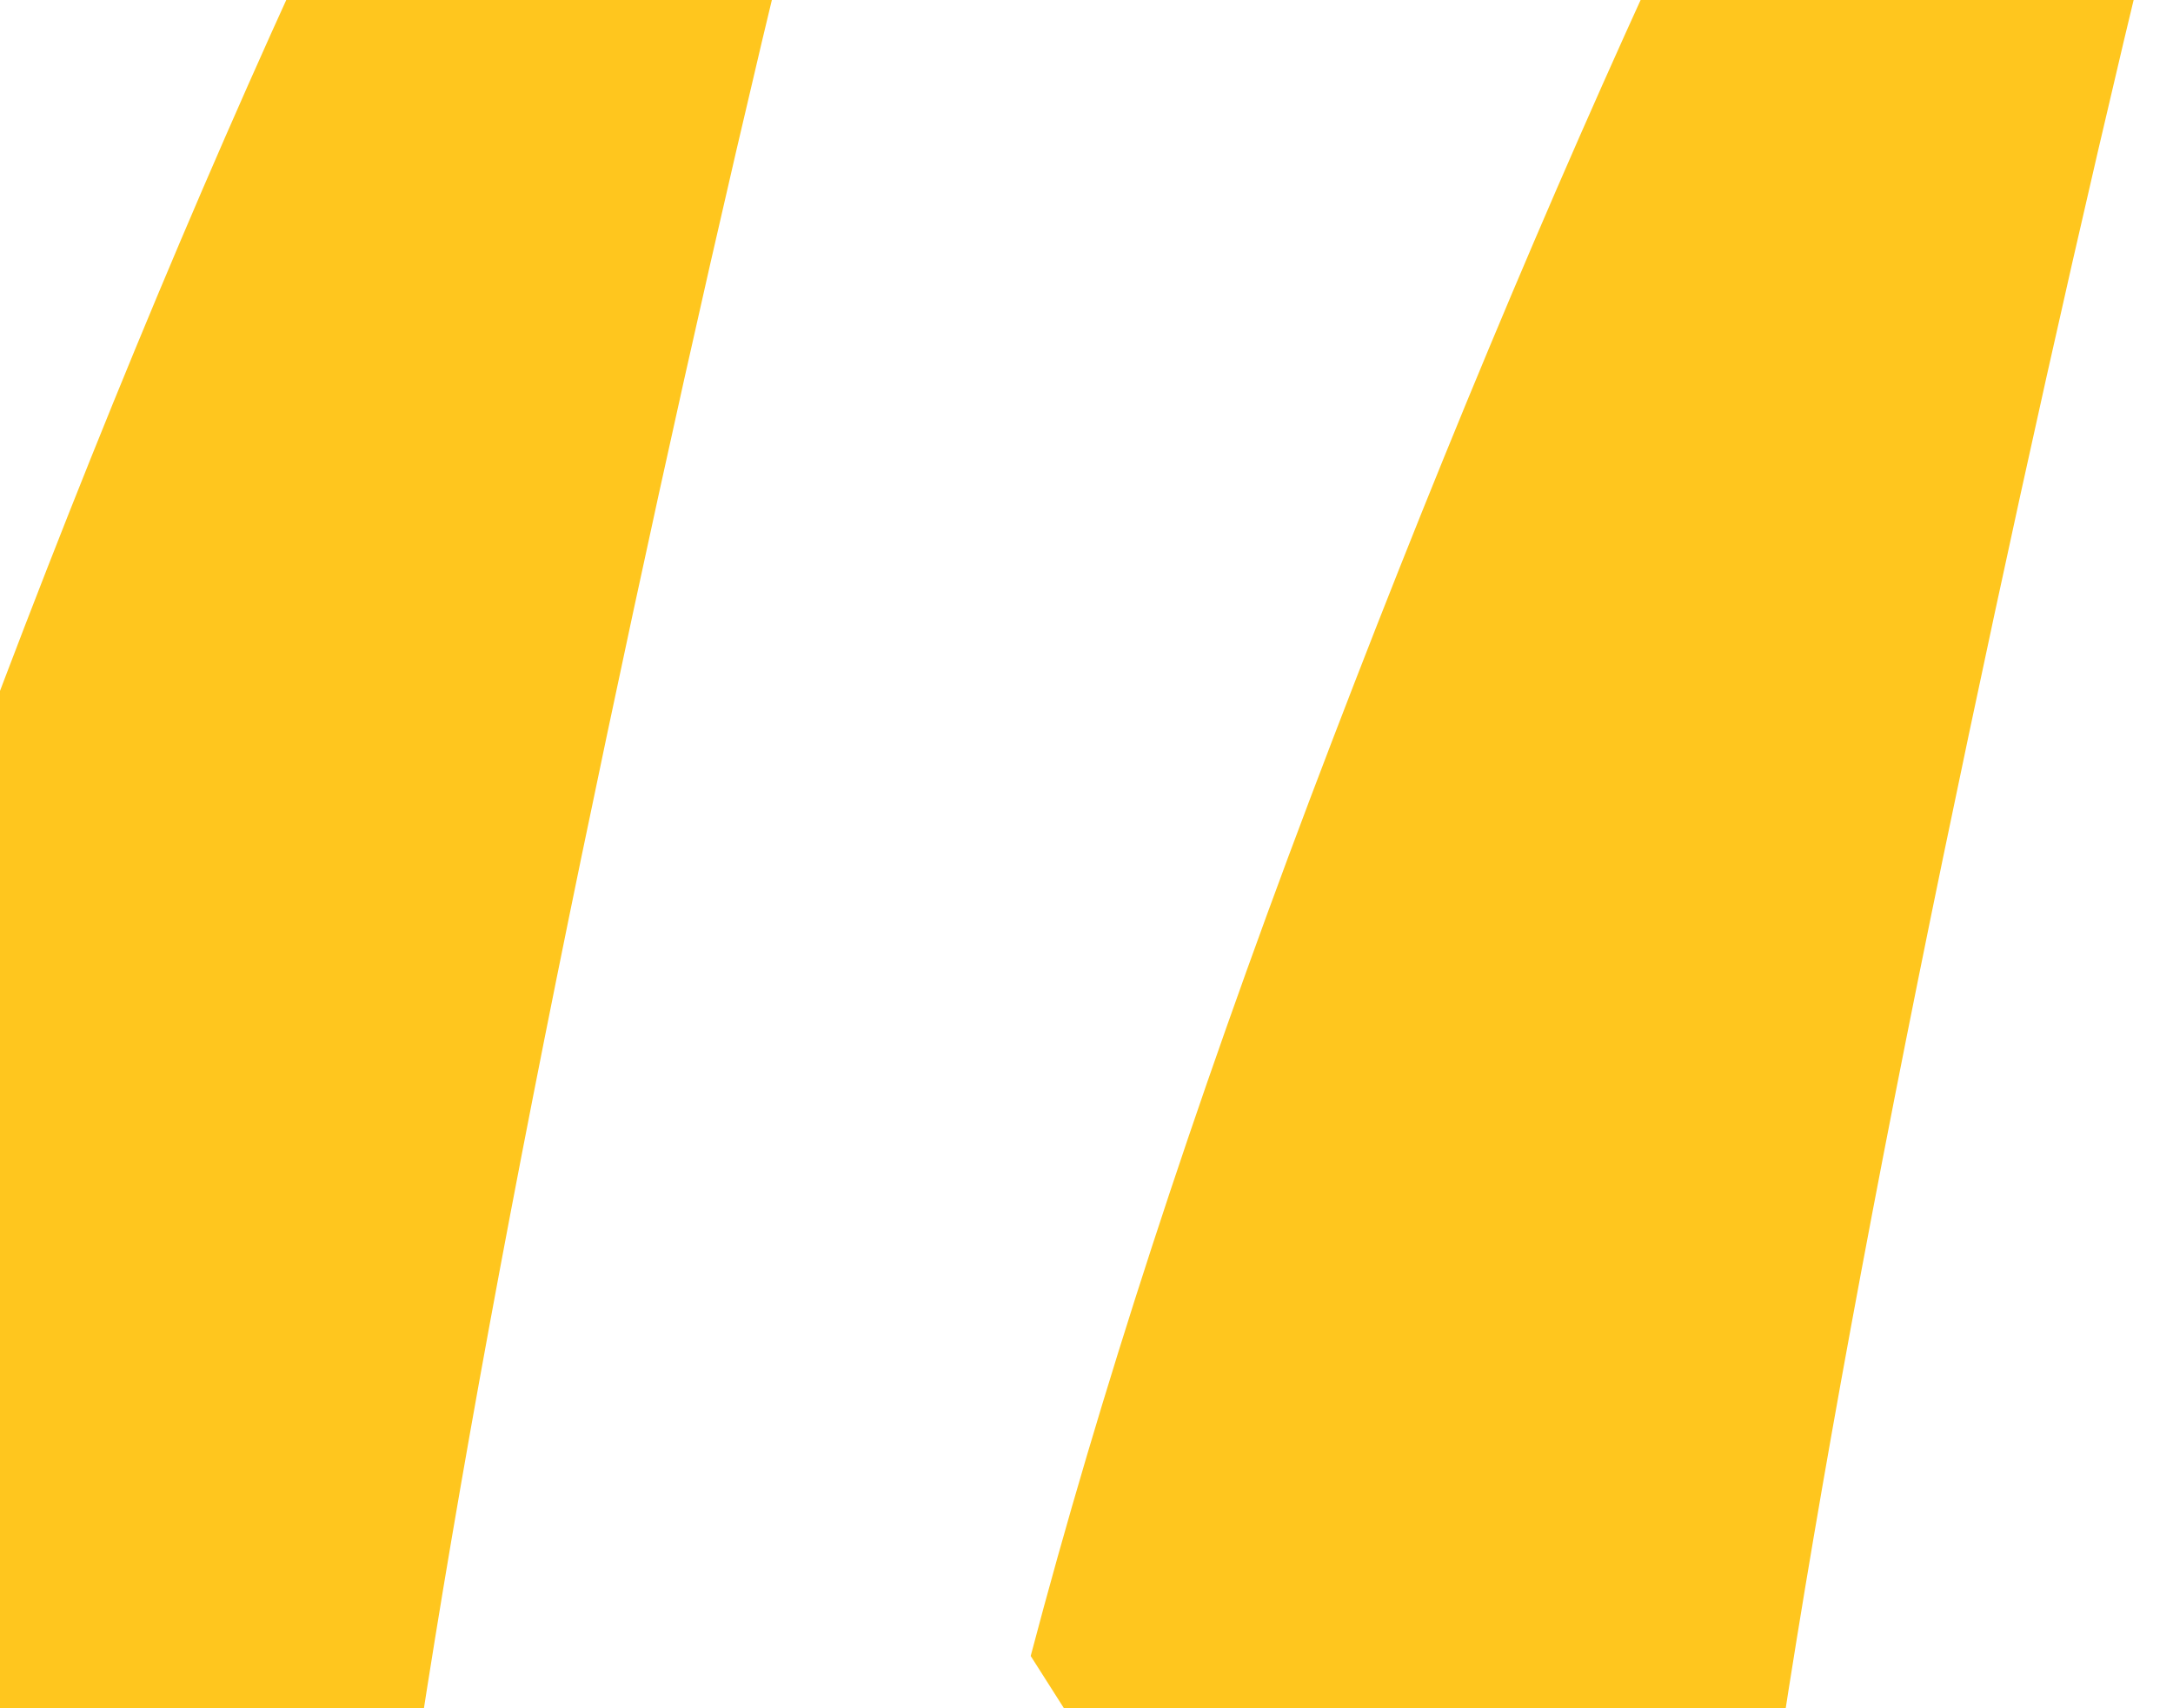
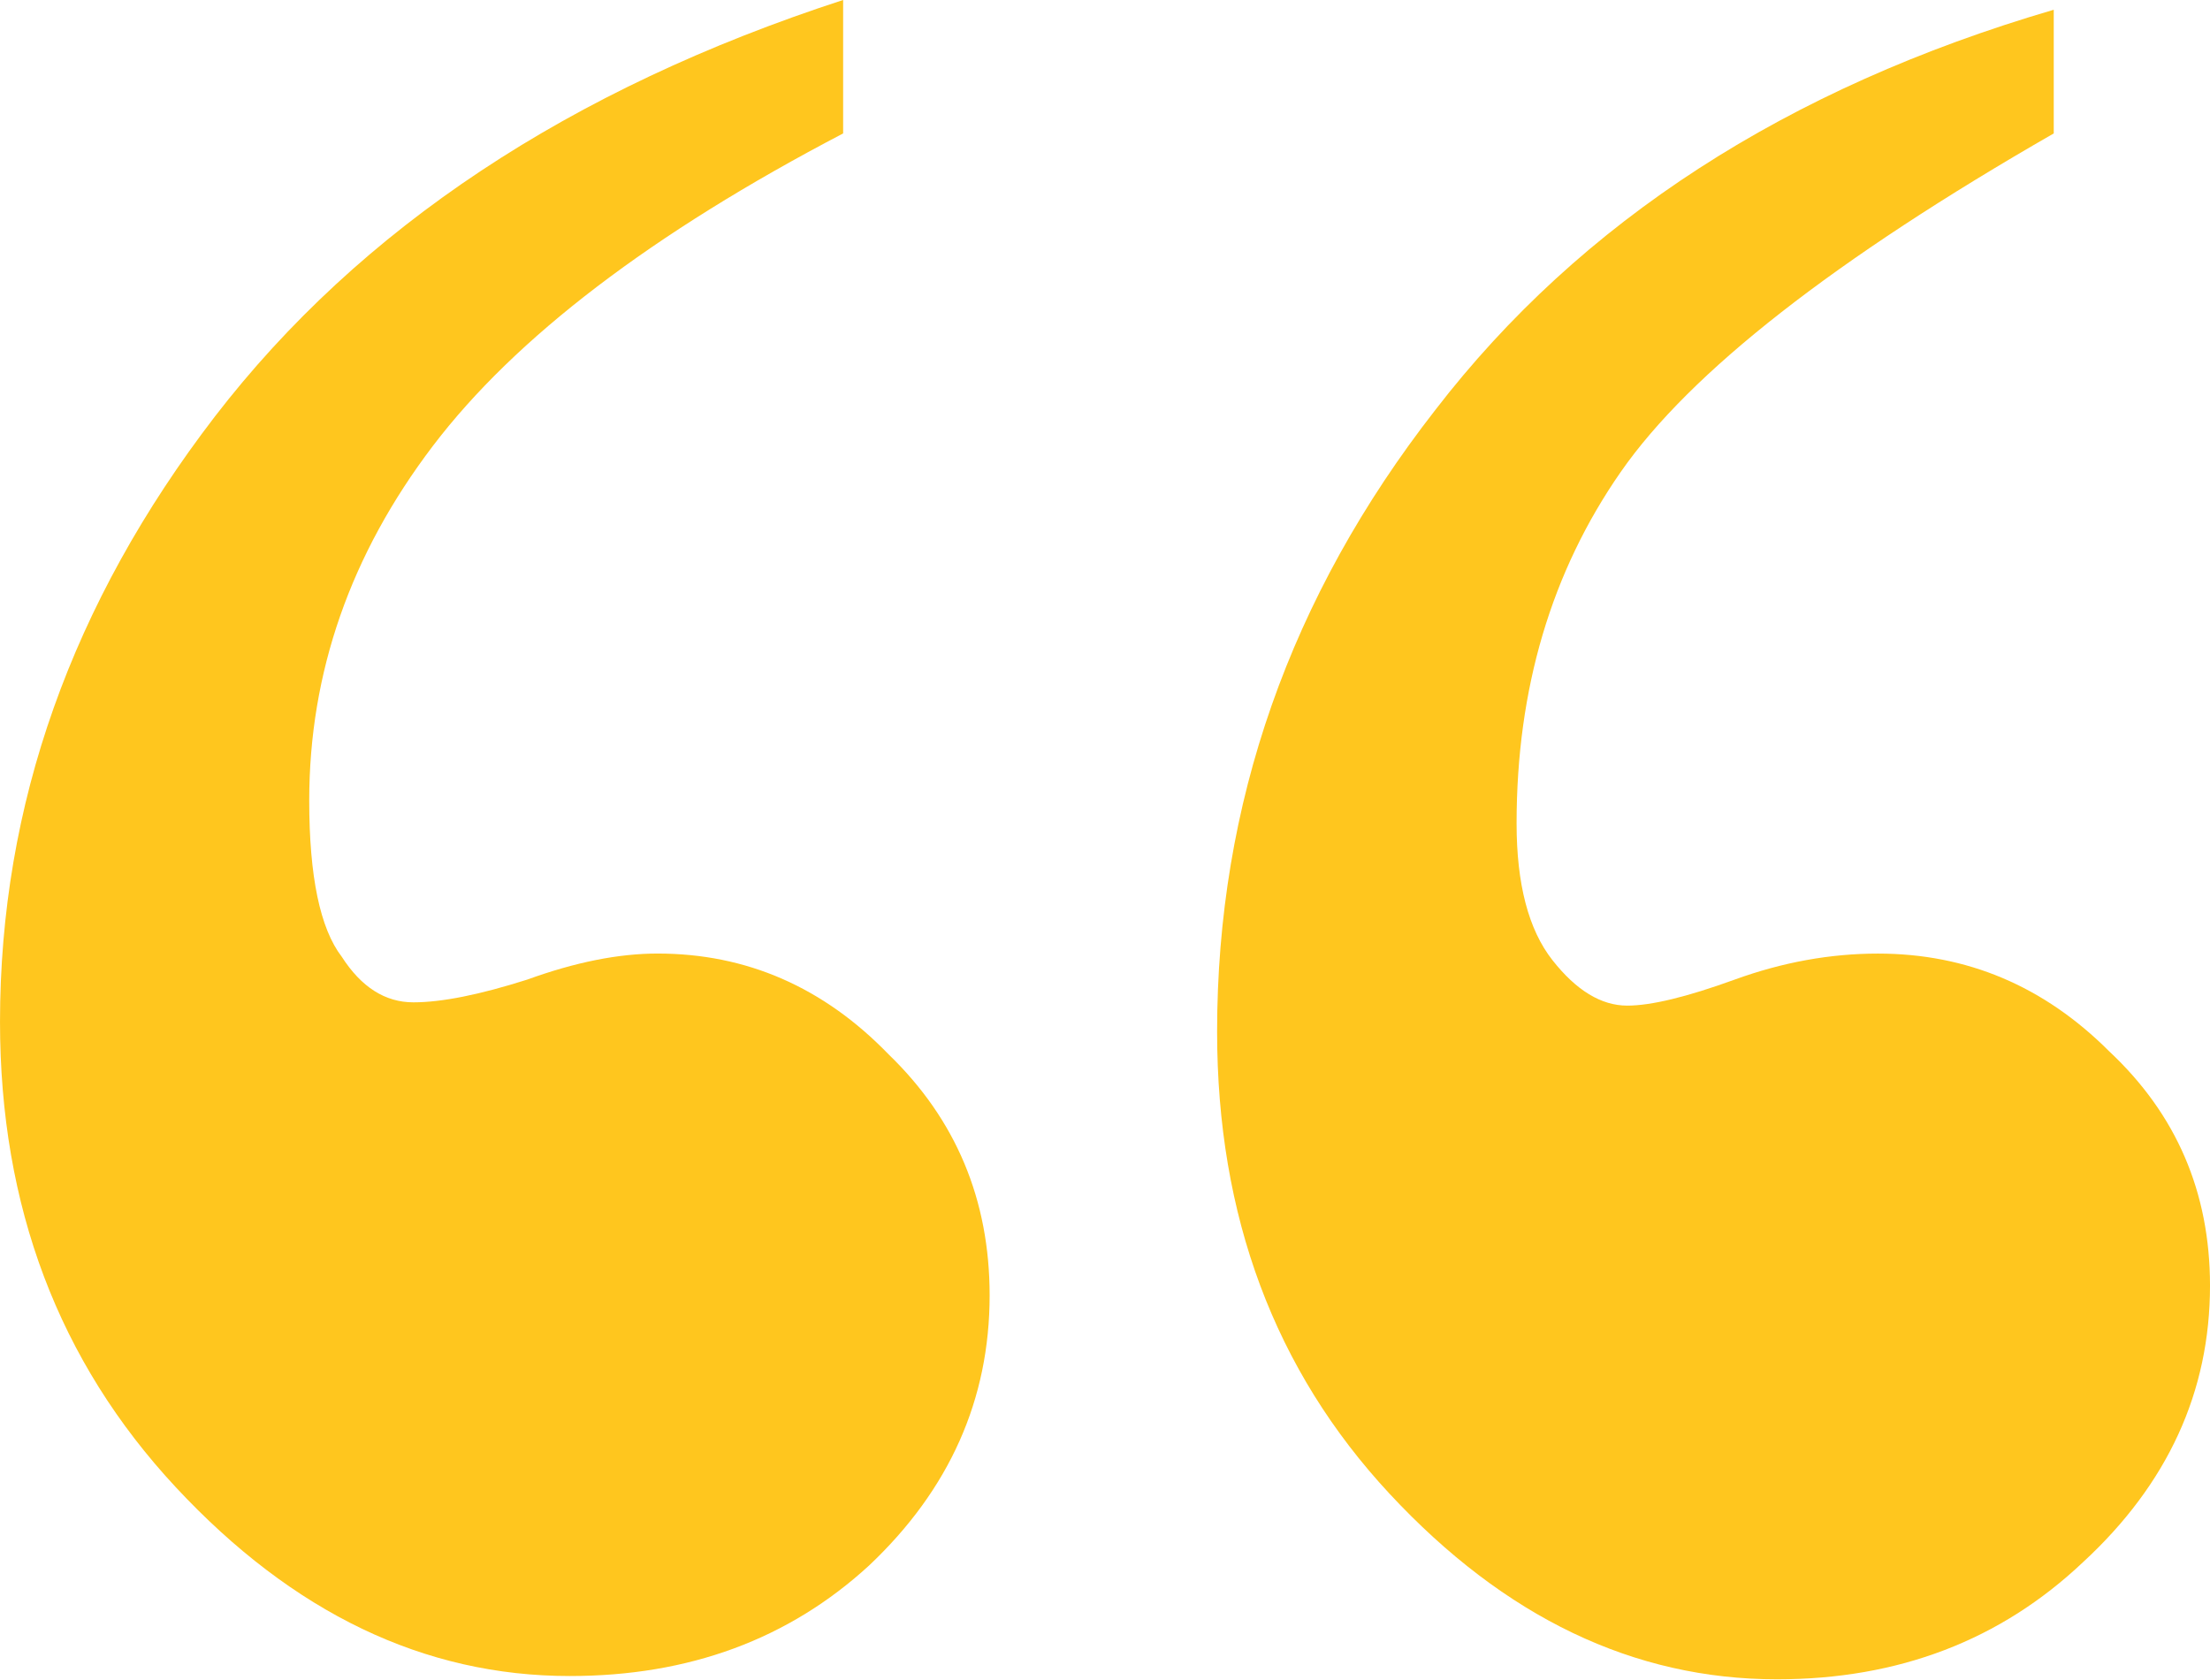
- <svg xmlns="http://www.w3.org/2000/svg" width="22.088mm" height="17.359mm" viewBox="0 0 78.265 61.508" id="svg4303" version="1.1">
+ <svg xmlns="http://www.w3.org/2000/svg" width="56.555" height="42.986" viewBox="0 0 56.555 42.986" id="svg4303" version="1.1">
  <defs id="defs4305" />
-   <g id="layer1" transform="translate(-284.0883,-146.7952)">
-     <text xml:space="preserve" style="font-style:normal;font-variant:normal;font-weight:bold;font-stretch:normal;font-size:265.122px;line-height:125%;font-family:Junction;-inkscape-font-specification:'Junction, Bold';text-align:start;letter-spacing:0px;word-spacing:0px;writing-mode:lr-tb;text-anchor:start;fill:#ffc61e;fill-opacity:1;stroke:none;stroke-width:1px;stroke-linecap:butt;stroke-linejoin:miter;stroke-opacity:1" x="269.507" y="333.706" id="text4851">
-       <tspan id="tspan4853" x="269.507" y="333.706" style="font-style:normal;font-variant:normal;font-weight:normal;font-stretch:normal;font-size:265.122px;line-height:125%;font-family:'Adobe Garamond Pro';-inkscape-font-specification:'Adobe Garamond Pro, Normal';text-align:start;writing-mode:lr-tb;text-anchor:start;fill:#ffc61e;fill-opacity:1">“</tspan>
-     </text>
+   <g id="layer1" transform="translate(-304.4807,-150.3713)">
+     <path style="font-size:170.612px;font-style:normal;font-variant:normal;font-weight:normal;font-stretch:normal;text-align:start;line-height:125%;letter-spacing:0px;word-spacing:0px;writing-mode:lr-tb;text-anchor:start;fill:#ffc61e;fill-opacity:1;stroke:none;font-family:Times New Roman;-inkscape-font-specification:'Times New Roman,'" d="m 326.057,150.371 0,3.416 c -4.887,2.555 -8.386,5.221 -10.497,7.997 -2.11,2.777 -3.166,5.804 -3.166,9.08 -1e-5,1.944 0.278,3.277 0.833,3.999 0.5,0.778 1.111,1.166 1.833,1.166 0.722,9e-5 1.694,-0.194 2.916,-0.583 1.222,-0.444 2.333,-0.666 3.332,-0.666 2.277,9e-5 4.249,0.861 5.915,2.583 1.722,1.666 2.582,3.721 2.583,6.165 -3e-5,2.666 -1.027,4.971 -3.082,6.914 -2.055,1.888 -4.61,2.833 -7.664,2.832 -3.721,7e-5 -7.081,-1.611 -10.08,-4.832 -2.999,-3.221 -4.499,-7.192 -4.499,-11.913 0,-5.554 1.833,-10.719 5.498,-15.495 3.721,-4.832 9.08,-8.386 16.078,-10.663" id="path2990" />
+     <path style="font-size:170.612px;font-style:normal;font-variant:normal;font-weight:normal;font-stretch:normal;text-align:start;line-height:125%;letter-spacing:0px;word-spacing:0px;writing-mode:lr-tb;text-anchor:start;fill:#ffc61e;fill-opacity:1;stroke:none;font-family:Times New Roman;-inkscape-font-specification:'Times New Roman,'" d="m 357.037,150.621 0,3.166 c -5.609,3.221 -9.303,6.109 -11.08,8.664 -1.777,2.555 -2.666,5.554 -2.666,8.997 -5e-5,1.555 0.305,2.721 0.916,3.499 0.611,0.778 1.25,1.166 1.916,1.166 0.611,9e-5 1.527,-0.222 2.749,-0.666 1.222,-0.444 2.444,-0.666 3.666,-0.666 2.277,9e-5 4.249,0.833 5.915,2.499 1.722,1.611 2.582,3.61 2.583,5.998 -7e-5,2.721 -1.083,5.082 -3.249,7.081 -2.111,1.999 -4.721,2.999 -7.831,2.999 -3.666,7e-5 -6.97,-1.583 -9.914,-4.748 -2.944,-3.166 -4.415,-7.109 -4.415,-11.83 -5e-5,-5.831 1.86,-11.135 5.582,-15.912 3.721,-4.832 8.997,-8.247 15.828,-10.247" id="path2985" />
  </g>
</svg>
